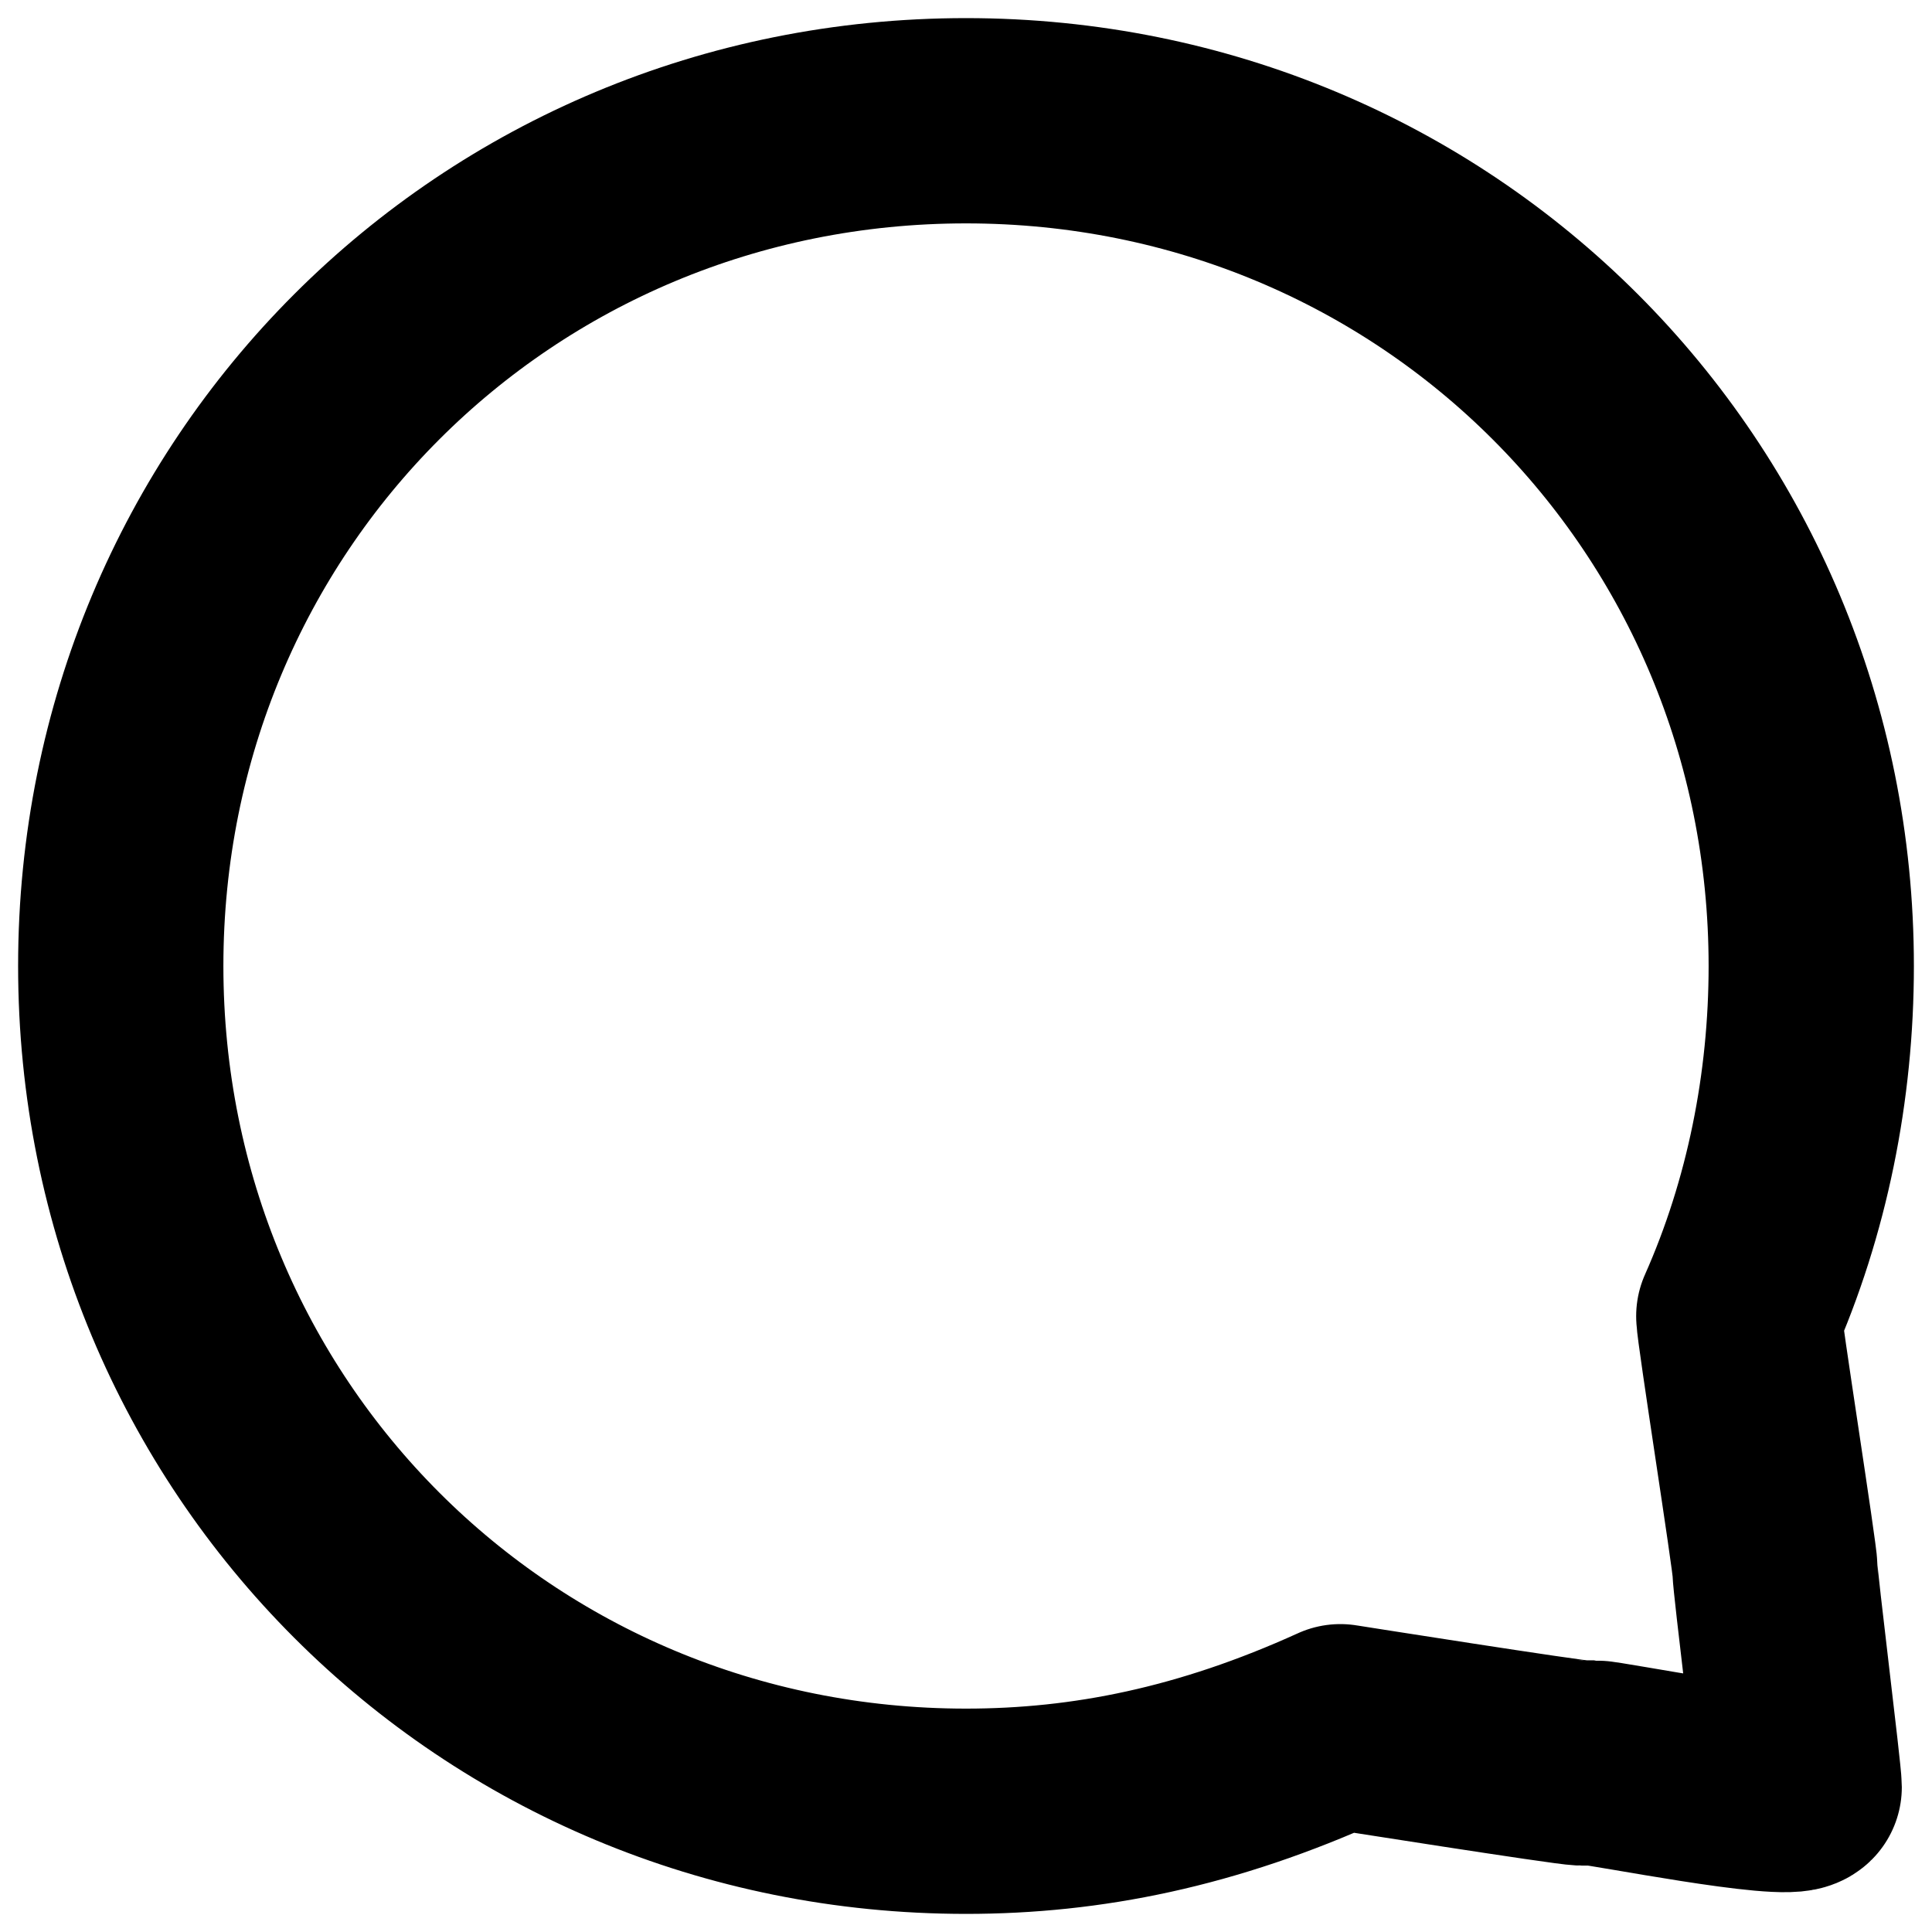
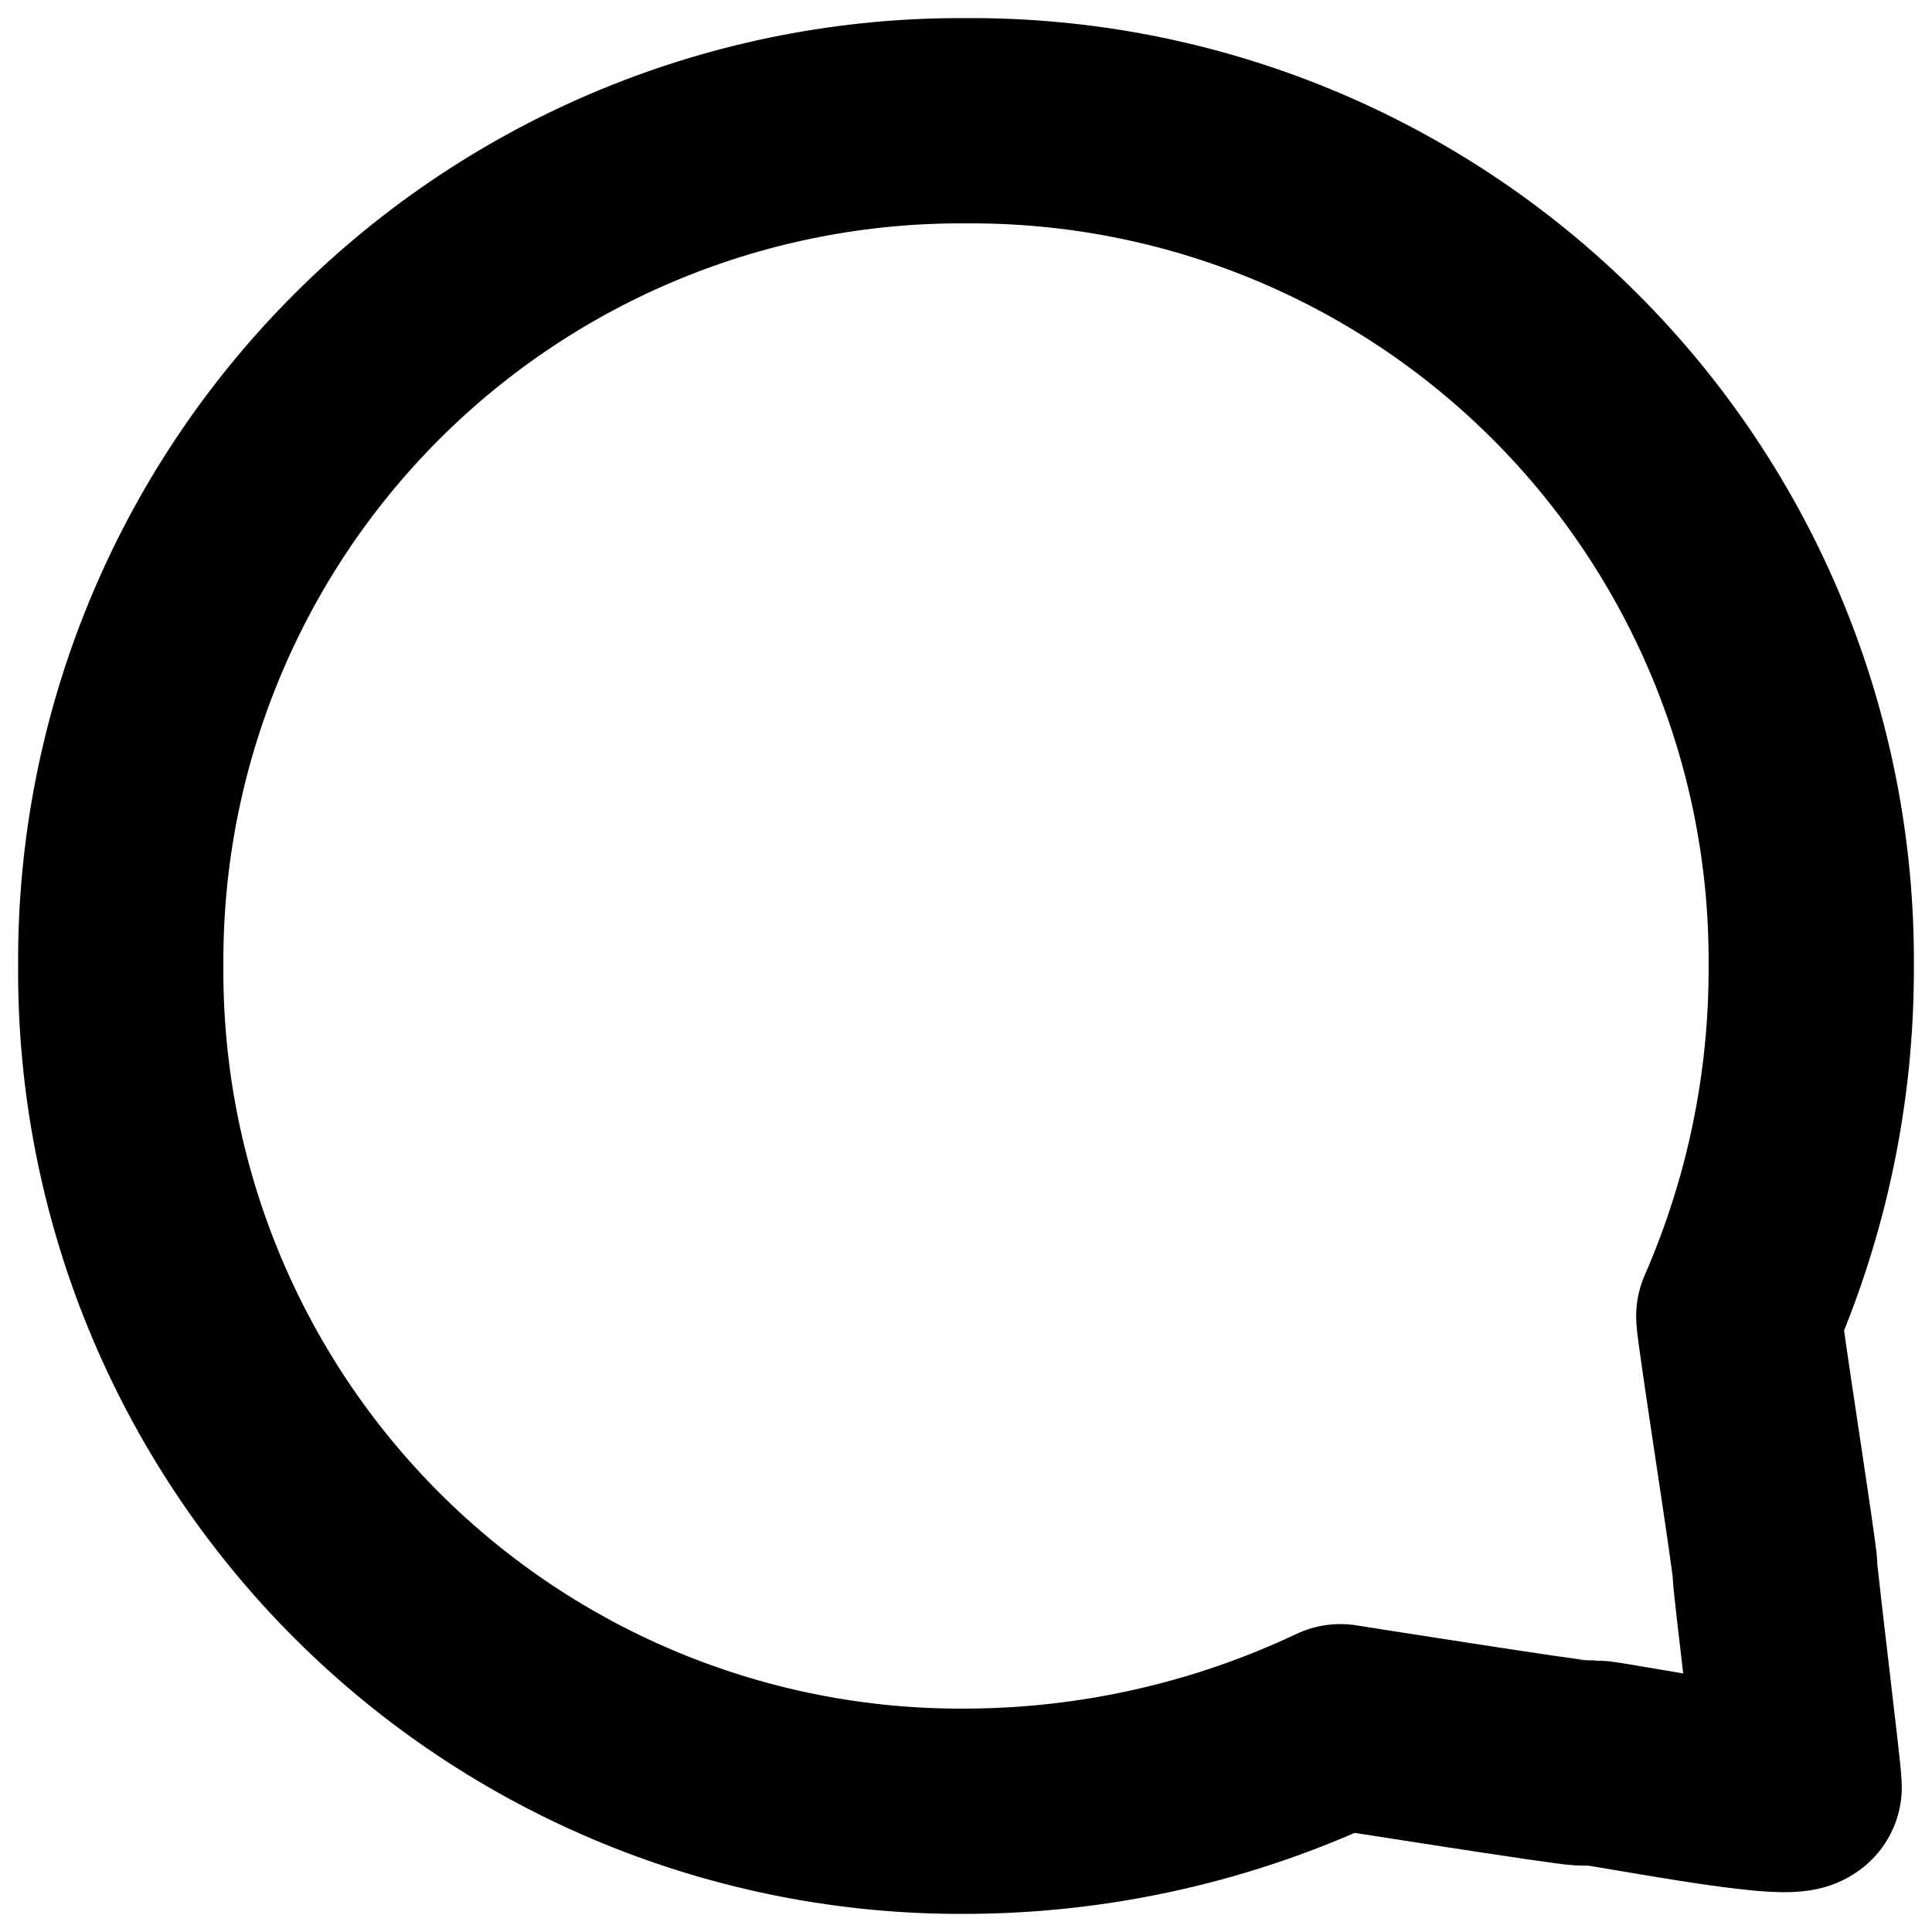
- <svg xmlns="http://www.w3.org/2000/svg" version="1.2" baseProfile="tiny" id="Layer_1" x="0px" y="0px" viewBox="0 0 16 16" overflow="visible" xml:space="preserve">
-   <path fill="none" stroke="#000000" stroke-width="1.7" stroke-linejoin="round" stroke-miterlimit="10" d="M1,8c0-3.9,3.1-7,7-7  c3.9,0,7,3.1,7,7c0,1-0.2,2-0.6,2.9c0,0.1,0.3,2,0.3,2.1c0,0.1,0.2,1.7,0.2,1.8c-0.1,0.1-1.6-0.2-1.7-0.2c0,0-0.1,0-0.1,0  c-0.1,0-2-0.3-2-0.3C10,14.8,9,15,8,15C4.1,15,1,11.9,1,8z" />
+ <svg xmlns="http://www.w3.org/2000/svg" viewBox="0 0 32 32">
+   <path d="M2,16A13.91,13.91,0,0,1,16,2,13.91,13.91,0,0,1,30,16a14.35,14.35,0,0,1-1.2,5.8c0,.2.6,4,.6,4.2s.4,3.4.4,3.6c-.2.2-3.2-.4-3.4-.4h-.2c-.2,0-4-.6-4-.6A14.6,14.6,0,0,1,16,30,13.91,13.91,0,0,1,2,16Z" fill="none" stroke="#000" stroke-linejoin="round" stroke-width="3.4" />
</svg>
